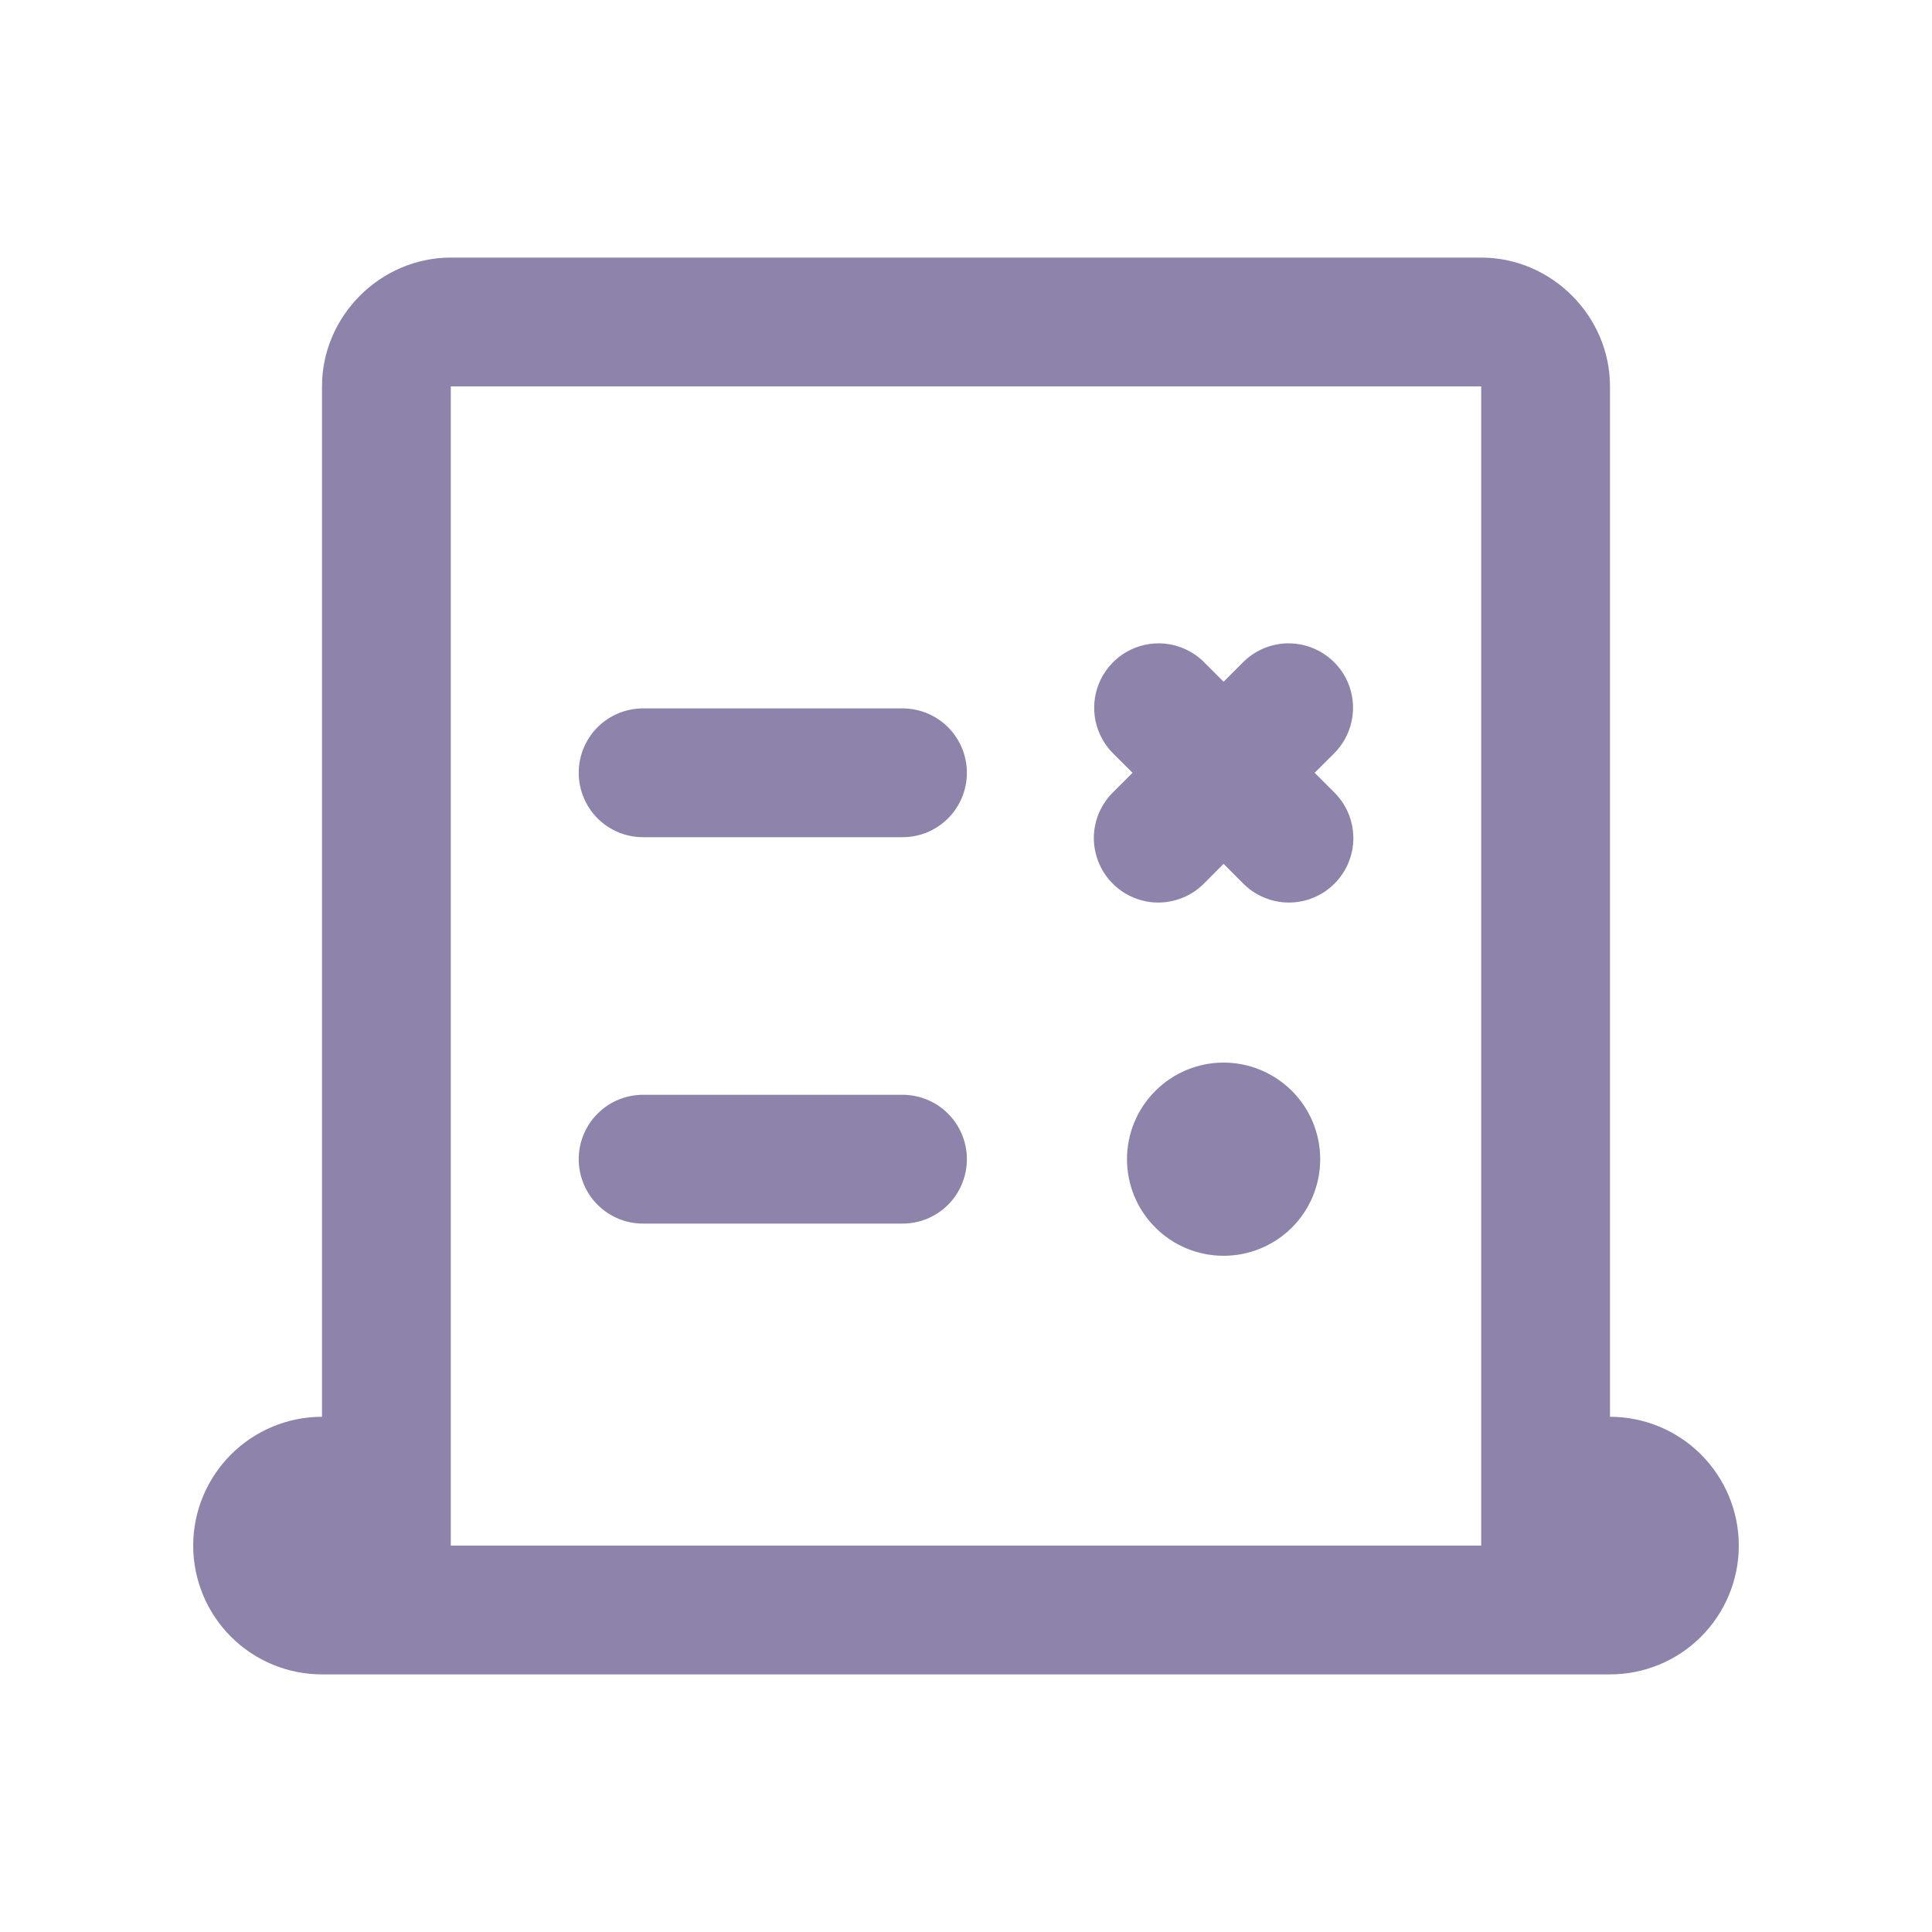
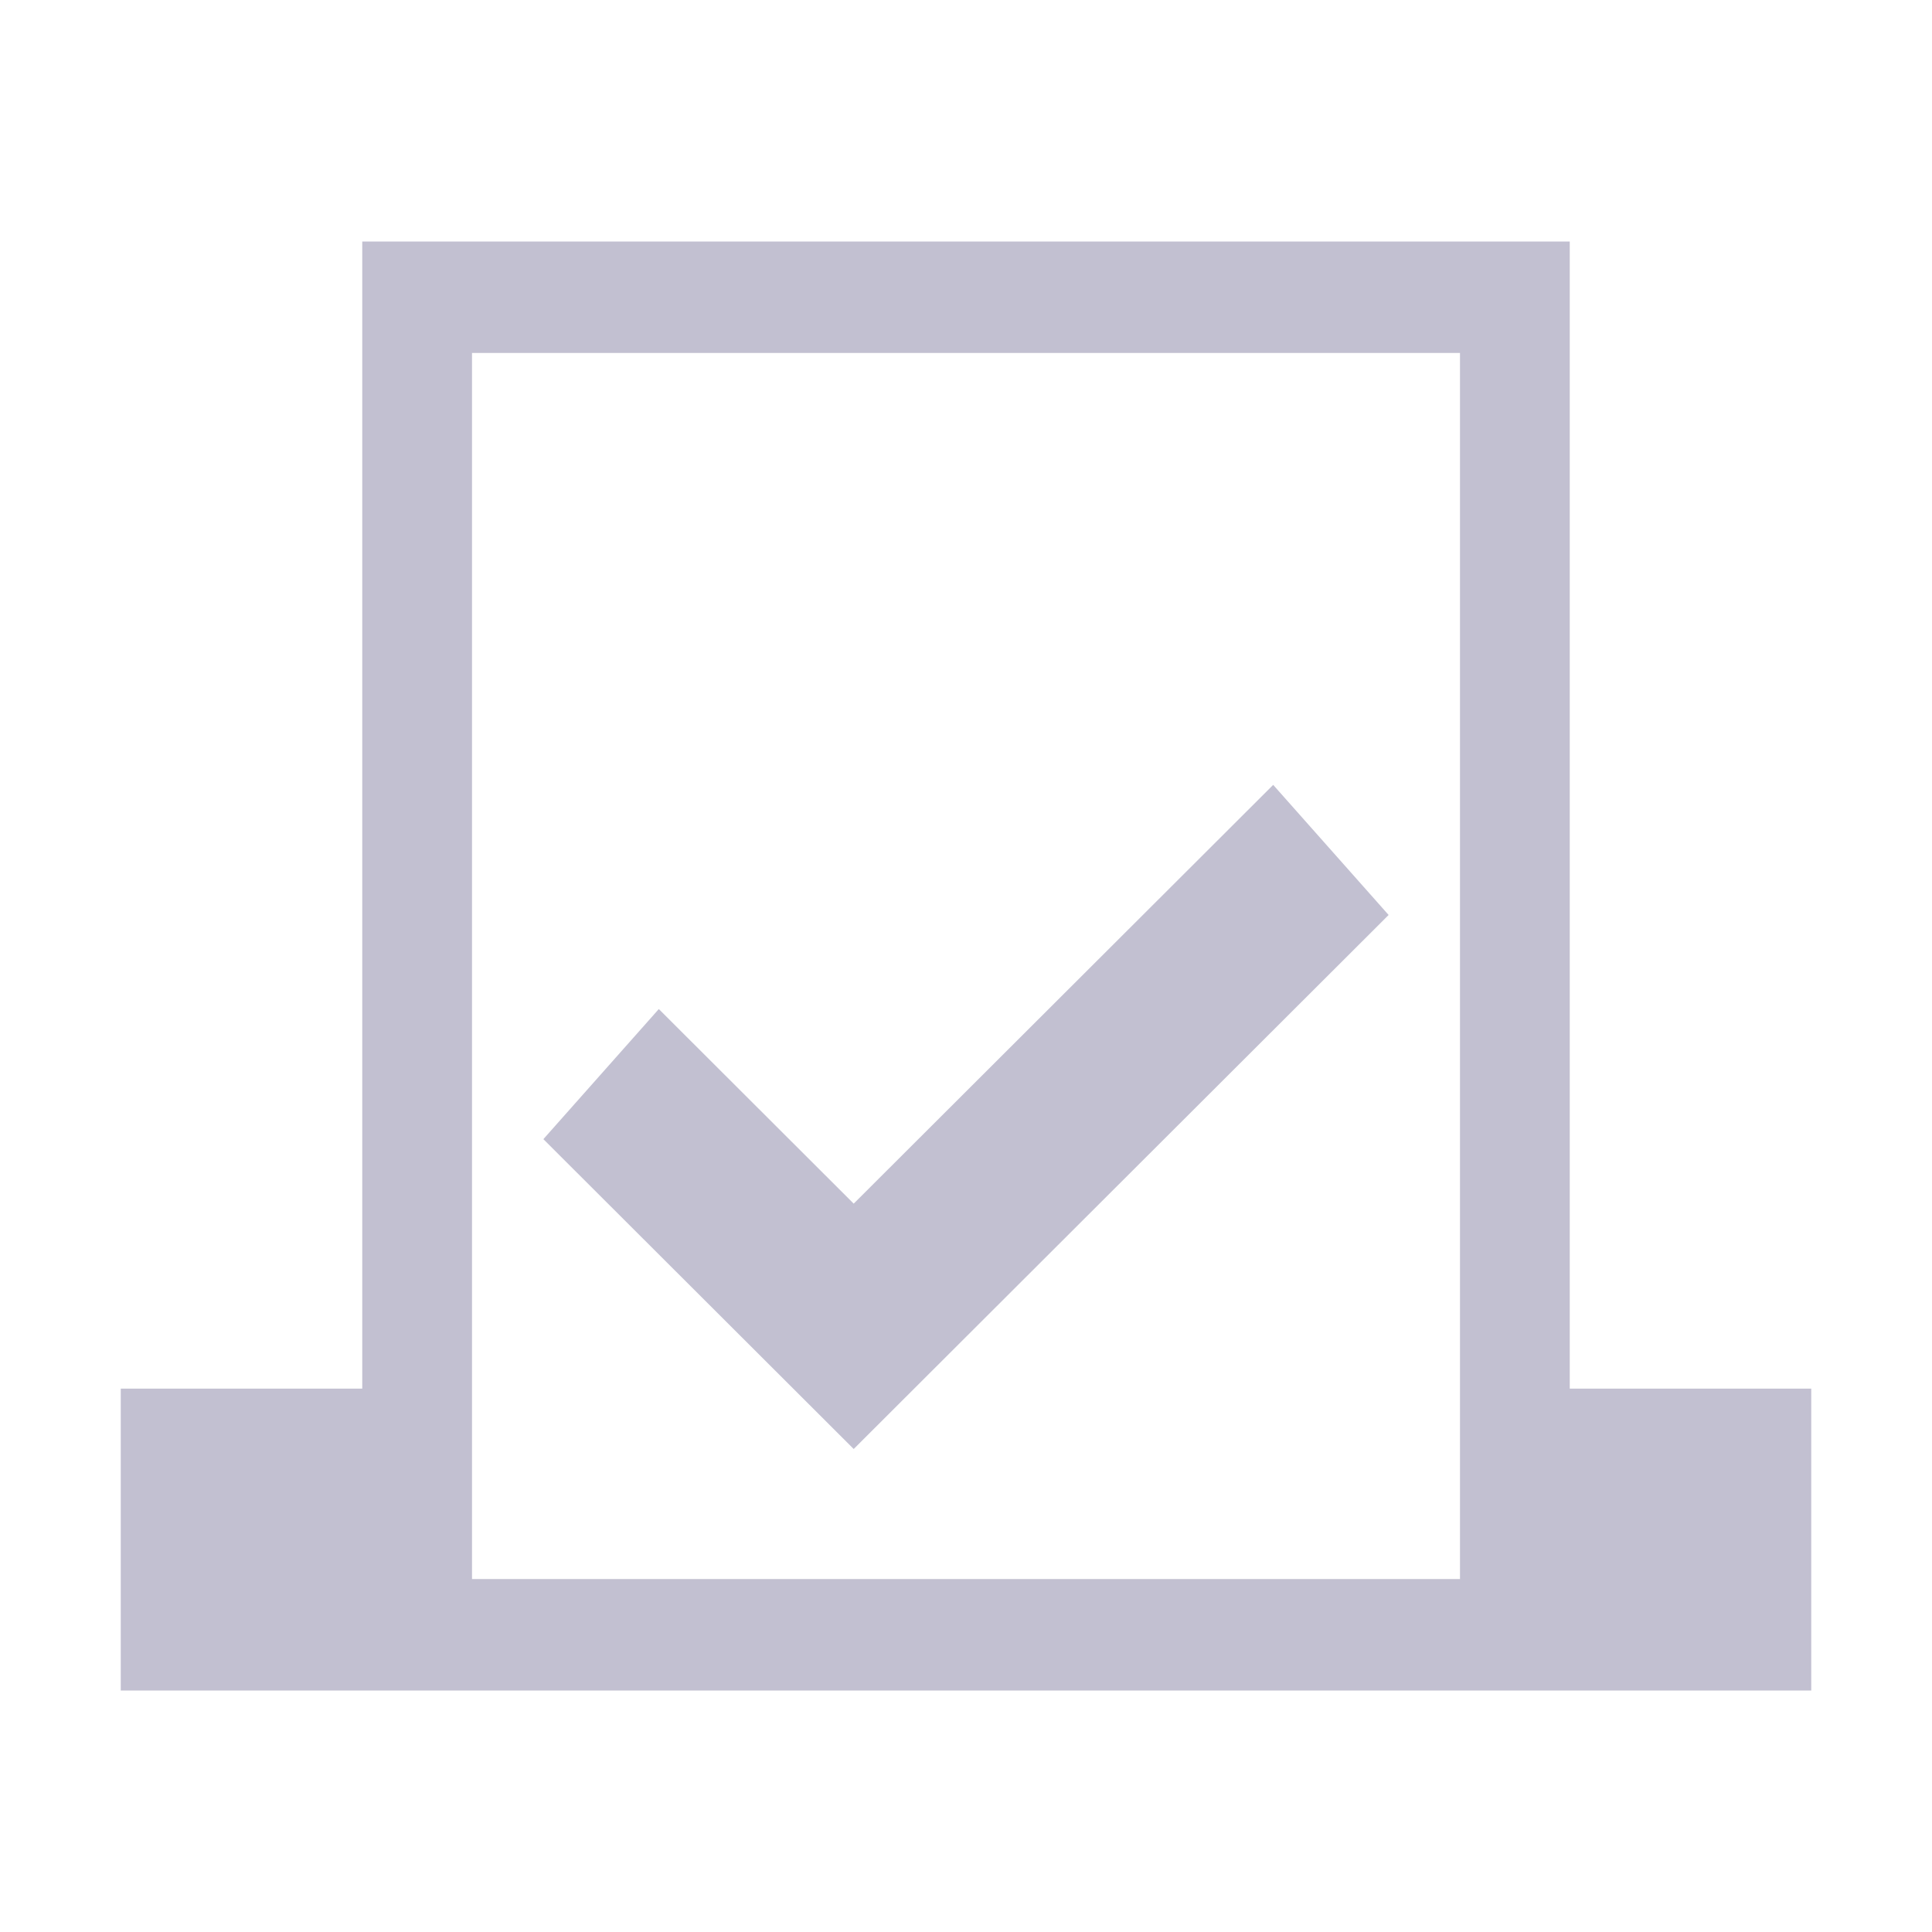
- <svg xmlns="http://www.w3.org/2000/svg" width="100%" height="100%" viewBox="0 0 24 24" version="1.1" xml:space="preserve" style="fill-rule:evenodd;clip-rule:evenodd;stroke-linejoin:round;stroke-miterlimit:2;">
-   <g transform="matrix(1,0,0,1,2,2.9998)">
-     <path d="M3.6,0.2C2.726,0.2 2,0.926 2,1.8L2,14.6C1.576,14.6 1.169,14.769 0.869,15.069C0.569,15.369 0.4,15.776 0.4,16.2C0.4,16.625 0.569,17.032 0.869,17.332C1.169,17.632 1.576,17.8 2,17.8L18,17.8C18.424,17.8 18.831,17.632 19.131,17.332C19.431,17.032 19.6,16.625 19.6,16.2C19.6,15.776 19.431,15.369 19.131,15.069C18.831,14.769 18.424,14.6 18,14.6L18,1.8C18,0.926 17.274,0.2 16.4,0.2L3.6,0.2ZM3.6,1.8L16.4,1.8L16.4,16.2L3.6,16.2L3.6,1.8ZM12.392,4.992C12.233,4.992 12.078,5.04 11.945,5.129C11.814,5.218 11.711,5.344 11.651,5.491C11.591,5.639 11.577,5.801 11.609,5.957C11.642,6.112 11.72,6.255 11.834,6.366L12.069,6.6L11.834,6.835C11.758,6.908 11.696,6.997 11.654,7.094C11.612,7.192 11.589,7.297 11.588,7.404C11.587,7.51 11.608,7.616 11.648,7.714C11.688,7.813 11.748,7.902 11.823,7.977C11.898,8.053 11.988,8.112 12.086,8.152C12.185,8.193 12.29,8.213 12.397,8.212C12.503,8.211 12.608,8.188 12.706,8.146C12.804,8.104 12.892,8.043 12.966,7.966L13.2,7.731L13.434,7.966C13.508,8.043 13.596,8.104 13.694,8.146C13.792,8.188 13.897,8.211 14.003,8.212C14.11,8.213 14.215,8.193 14.314,8.152C14.413,8.112 14.502,8.053 14.577,7.977C14.653,7.902 14.712,7.813 14.752,7.714C14.793,7.616 14.813,7.51 14.812,7.404C14.81,7.297 14.788,7.192 14.746,7.094C14.704,6.997 14.642,6.908 14.566,6.835L14.331,6.6L14.566,6.366C14.681,6.253 14.76,6.109 14.792,5.951C14.824,5.793 14.808,5.629 14.745,5.48C14.682,5.332 14.576,5.206 14.44,5.119C14.304,5.032 14.146,4.988 13.984,4.992C13.777,4.999 13.579,5.085 13.434,5.235L13.2,5.469L12.966,5.235C12.891,5.158 12.802,5.097 12.703,5.055C12.605,5.014 12.499,4.992 12.392,4.992ZM6,5.8C5.894,5.799 5.789,5.818 5.69,5.858C5.592,5.897 5.502,5.956 5.427,6.03C5.351,6.105 5.292,6.194 5.251,6.291C5.21,6.389 5.189,6.494 5.189,6.6C5.189,6.706 5.21,6.811 5.251,6.909C5.292,7.007 5.351,7.095 5.427,7.17C5.502,7.244 5.592,7.303 5.69,7.343C5.789,7.382 5.894,7.402 6,7.4L9.2,7.4C9.306,7.402 9.411,7.382 9.51,7.343C9.608,7.303 9.698,7.244 9.773,7.17C9.849,7.095 9.908,7.007 9.949,6.909C9.99,6.811 10.011,6.706 10.011,6.6C10.011,6.494 9.99,6.389 9.949,6.291C9.908,6.194 9.849,6.105 9.773,6.03C9.698,5.956 9.608,5.897 9.51,5.858C9.411,5.818 9.306,5.799 9.2,5.8L6,5.8ZM13.2,10.2C12.882,10.2 12.576,10.327 12.352,10.552C12.126,10.777 12,11.082 12,11.4C12,11.719 12.126,12.024 12.352,12.249C12.576,12.474 12.882,12.6 13.2,12.6C13.518,12.6 13.823,12.474 14.049,12.249C14.274,12.024 14.4,11.719 14.4,11.4C14.4,11.082 14.274,10.777 14.049,10.552C13.823,10.327 13.518,10.2 13.2,10.2ZM6,10.6C5.894,10.599 5.789,10.618 5.69,10.658C5.592,10.697 5.502,10.756 5.427,10.831C5.351,10.905 5.292,10.994 5.251,11.091C5.21,11.189 5.189,11.294 5.189,11.4C5.189,11.506 5.21,11.611 5.251,11.709C5.292,11.807 5.351,11.896 5.427,11.97C5.502,12.044 5.592,12.103 5.69,12.143C5.789,12.182 5.894,12.202 6,12.2L9.2,12.2C9.306,12.202 9.411,12.182 9.51,12.143C9.608,12.103 9.698,12.044 9.773,11.97C9.849,11.896 9.908,11.807 9.949,11.709C9.99,11.611 10.011,11.506 10.011,11.4C10.011,11.294 9.99,11.189 9.949,11.091C9.908,10.994 9.849,10.905 9.773,10.831C9.698,10.756 9.608,10.697 9.51,10.658C9.411,10.618 9.306,10.599 9.2,10.6L6,10.6Z" style="fill:rgb(142,131,170);fill-rule:nonzero;" />
-   </g>
+ <svg xmlns="http://www.w3.org/2000/svg" width="32" height="32" viewBox="0 0 32 32" fill="none">
+   <path fill-rule="evenodd" clip-rule="evenodd" d="M24.182 5.846H7.818V26.154H24.182V5.846ZM6 4V23H2V28H6H26H30V23H26V4H6ZM23 15.155L14.14 24L9 18.868L10.912 16.713L14.14 19.936L21.088 13L23 15.155Z" fill="#C2C0D1" />
</svg>
